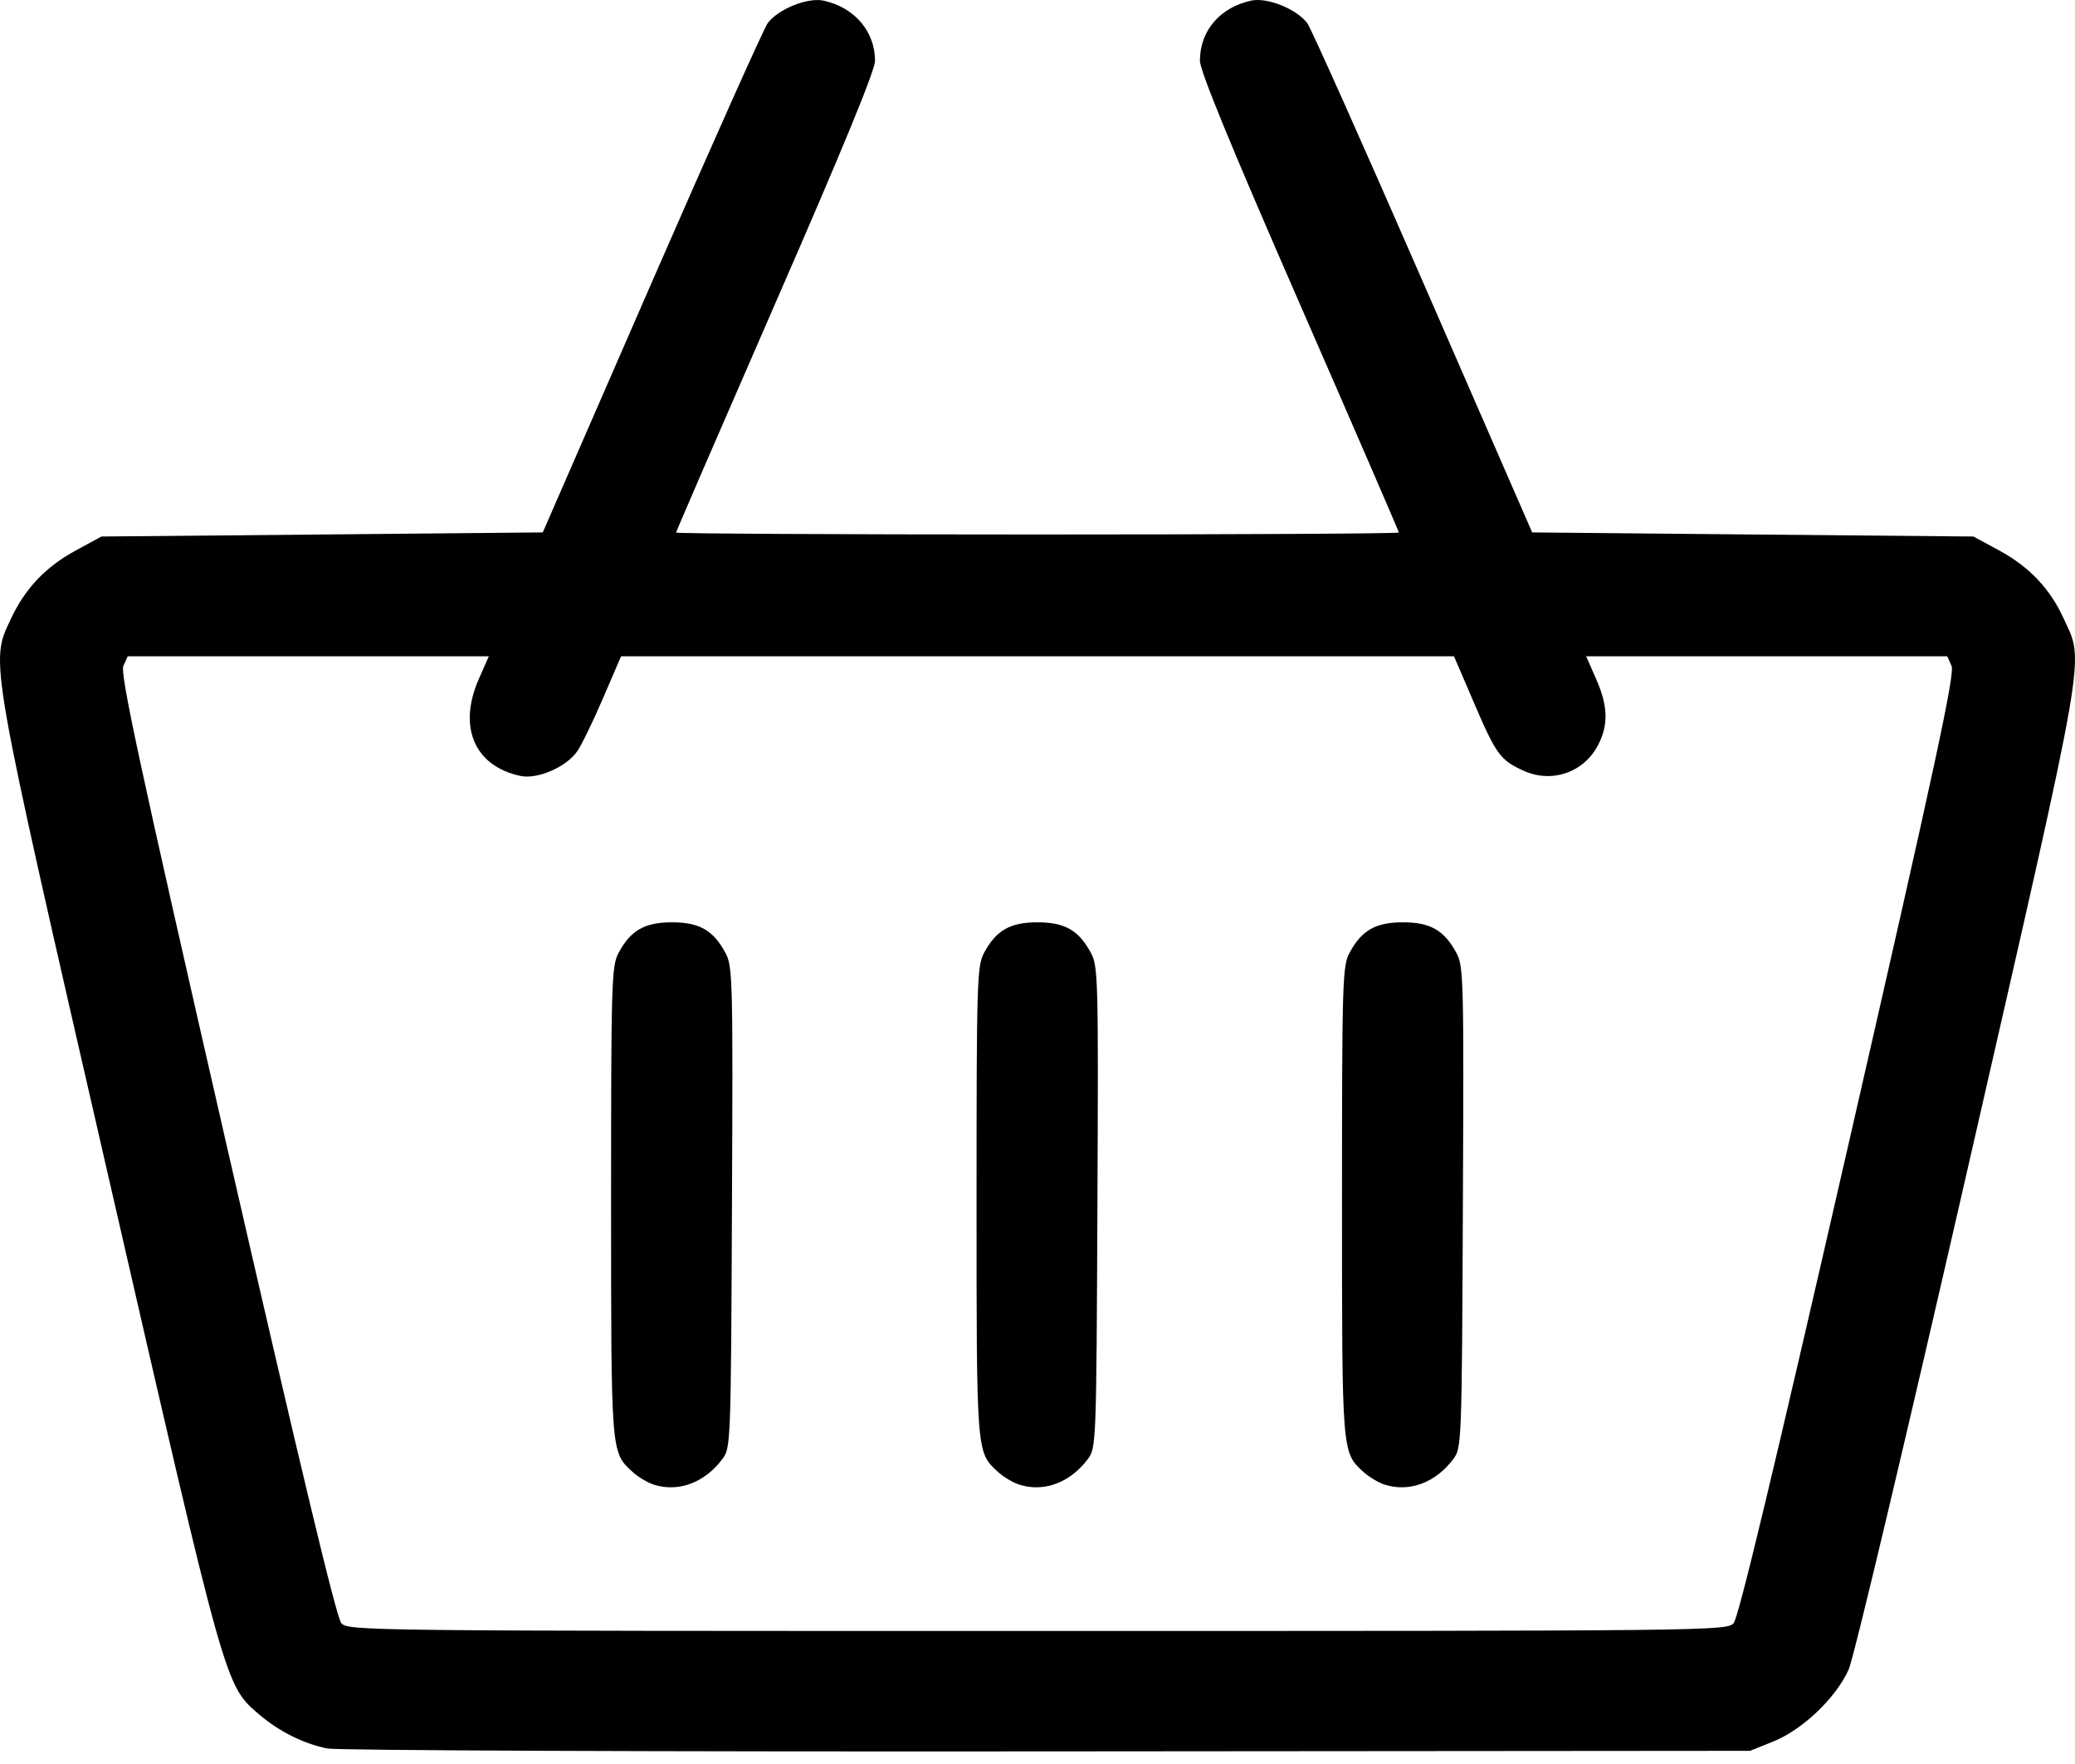
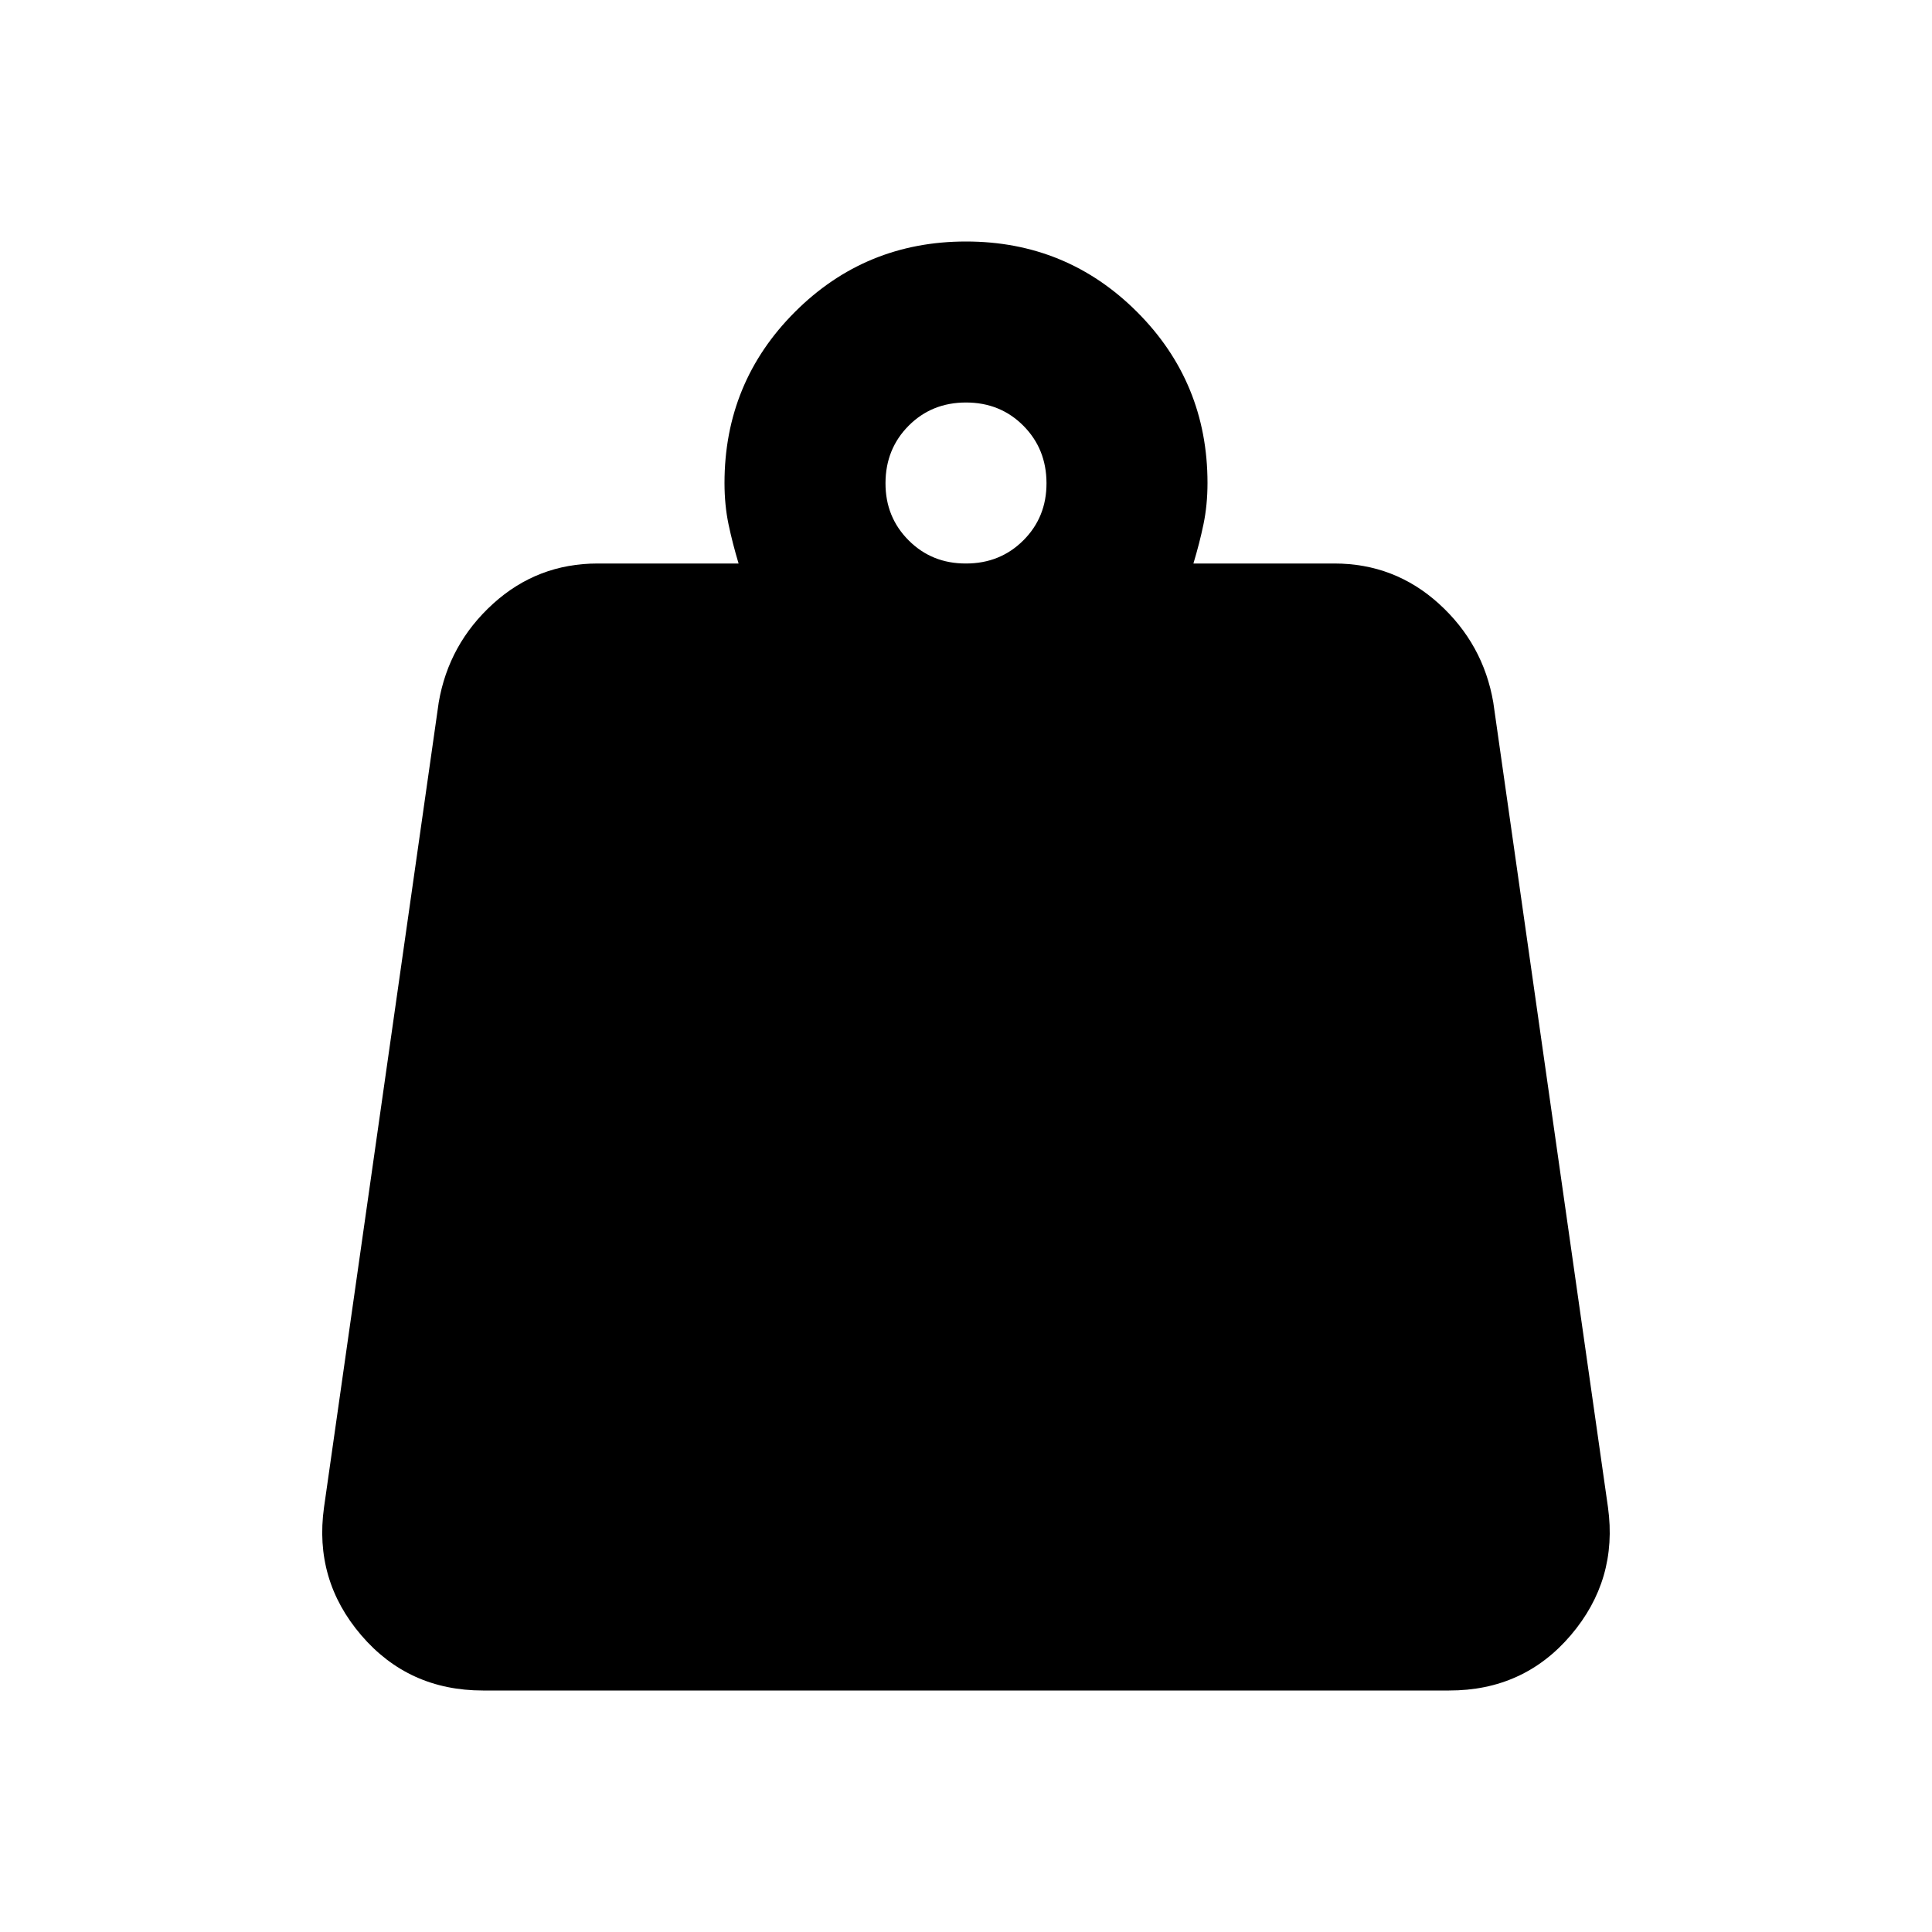
- <svg xmlns="http://www.w3.org/2000/svg" viewBox="0 0 40 34" fill="currentColor">
-   <path d="M6.311 33.701C5.854 33.61 5.379 33.373 4.993 33.043C4.335 32.479 4.359 32.567 2.097 22.709C-0.225 12.594 -0.192 12.784 0.206 11.936C0.485 11.34 0.879 10.925 1.466 10.607L1.956 10.341L6.21 10.302L10.463 10.262L12.562 5.448C13.717 2.801 14.723 0.551 14.797 0.449C14.995 0.178 15.566 -0.054 15.874 0.012C16.469 0.139 16.868 0.605 16.868 1.173C16.868 1.356 16.242 2.878 14.95 5.836C13.896 8.252 13.033 10.245 13.033 10.265C13.033 10.285 16.168 10.302 19.999 10.302C23.831 10.302 26.966 10.285 26.966 10.264C26.966 10.244 26.103 8.252 25.048 5.838C23.727 2.815 23.131 1.362 23.131 1.171C23.131 0.592 23.519 0.139 24.125 0.011C24.433 -0.054 25.004 0.178 25.202 0.449C25.276 0.551 26.282 2.801 27.436 5.448L29.536 10.262L33.789 10.302L38.042 10.341L38.533 10.607C39.119 10.924 39.517 11.344 39.781 11.921C40.182 12.796 40.266 12.315 37.934 22.513C36.75 27.69 35.735 31.962 35.637 32.18C35.392 32.724 34.751 33.336 34.191 33.563L33.737 33.746L20.195 33.757C12.747 33.764 6.499 33.739 6.311 33.701V33.701ZM33.419 31.286C33.513 31.182 34.203 28.305 35.629 22.075C37.323 14.678 37.688 12.982 37.62 12.833L37.537 12.65H34.056H30.576L30.767 13.083C30.997 13.603 31.009 13.966 30.809 14.355C30.537 14.886 29.921 15.102 29.377 14.858C28.921 14.654 28.843 14.547 28.407 13.53L28.029 12.65H20H11.972L11.627 13.452C11.438 13.893 11.213 14.356 11.128 14.48C10.919 14.783 10.362 15.025 10.035 14.956C9.146 14.768 8.821 14.011 9.232 13.083L9.423 12.65H5.943H2.462L2.379 12.833C2.311 12.982 2.676 14.678 4.369 22.075C5.796 28.305 6.486 31.182 6.58 31.286C6.714 31.433 6.988 31.436 19.999 31.436C33.011 31.436 33.285 31.433 33.419 31.286ZM12.611 28.618C12.488 28.58 12.298 28.467 12.191 28.368C11.777 27.987 11.78 28.03 11.78 23.16C11.78 18.906 11.789 18.619 11.925 18.365C12.158 17.931 12.427 17.777 12.954 17.777C13.482 17.777 13.75 17.93 13.985 18.367C14.124 18.624 14.13 18.874 14.11 23.27C14.09 27.81 14.086 27.907 13.928 28.119C13.587 28.575 13.086 28.765 12.611 28.618ZM19.657 28.618C19.532 28.58 19.343 28.467 19.235 28.368C18.822 27.987 18.825 28.03 18.825 23.16C18.825 18.906 18.834 18.619 18.97 18.365C19.203 17.931 19.472 17.777 19.999 17.777C20.527 17.777 20.795 17.93 21.03 18.367C21.169 18.624 21.175 18.874 21.155 23.27C21.135 27.81 21.131 27.907 20.973 28.119C20.632 28.575 20.131 28.765 19.657 28.618V28.618ZM26.701 28.618C26.578 28.58 26.388 28.467 26.28 28.368C25.867 27.987 25.87 28.03 25.87 23.16C25.87 18.906 25.879 18.619 26.015 18.365C26.248 17.931 26.517 17.777 27.044 17.777C27.572 17.777 27.84 17.93 28.075 18.367C28.214 18.624 28.22 18.874 28.2 23.27C28.18 27.81 28.176 27.907 28.018 28.119C27.677 28.575 27.176 28.765 26.701 28.618V28.618Z" />
+ <svg xmlns="http://www.w3.org/2000/svg" width="24" height="24" viewBox="0 0 24 24" fill="none">
+   <path d="M12 7C12.283 7 12.521 6.904 12.713 6.712C12.905 6.52 13.001 6.283 13 6C12.999 5.717 12.903 5.48 12.712 5.288C12.521 5.096 12.283 5 12 5C11.717 5 11.479 5.096 11.288 5.288C11.097 5.48 11.001 5.717 11 6C10.999 6.283 11.095 6.52 11.288 6.713C11.481 6.906 11.718 7.001 12 7ZM14.825 7H16.575C17.075 7 17.508 7.167 17.875 7.5C18.242 7.833 18.467 8.242 18.55 8.725L19.975 18.725C20.058 19.325 19.904 19.854 19.513 20.313C19.122 20.772 18.617 21.001 18 21H6C5.383 21 4.879 20.771 4.487 20.313C4.095 19.855 3.941 19.326 4.025 18.725L5.45 8.725C5.533 8.242 5.758 7.833 6.125 7.5C6.492 7.167 6.925 7 7.425 7H9.175C9.125 6.833 9.083 6.671 9.05 6.513C9.017 6.355 9 6.184 9 6C9 5.167 9.292 4.458 9.875 3.875C10.458 3.292 11.167 3 12 3C12.833 3 13.542 3.292 14.125 3.875C14.708 4.458 15 5.167 15 6C15 6.183 14.983 6.354 14.95 6.513C14.917 6.672 14.875 6.834 14.825 7Z" fill="currentColor" />
</svg>
